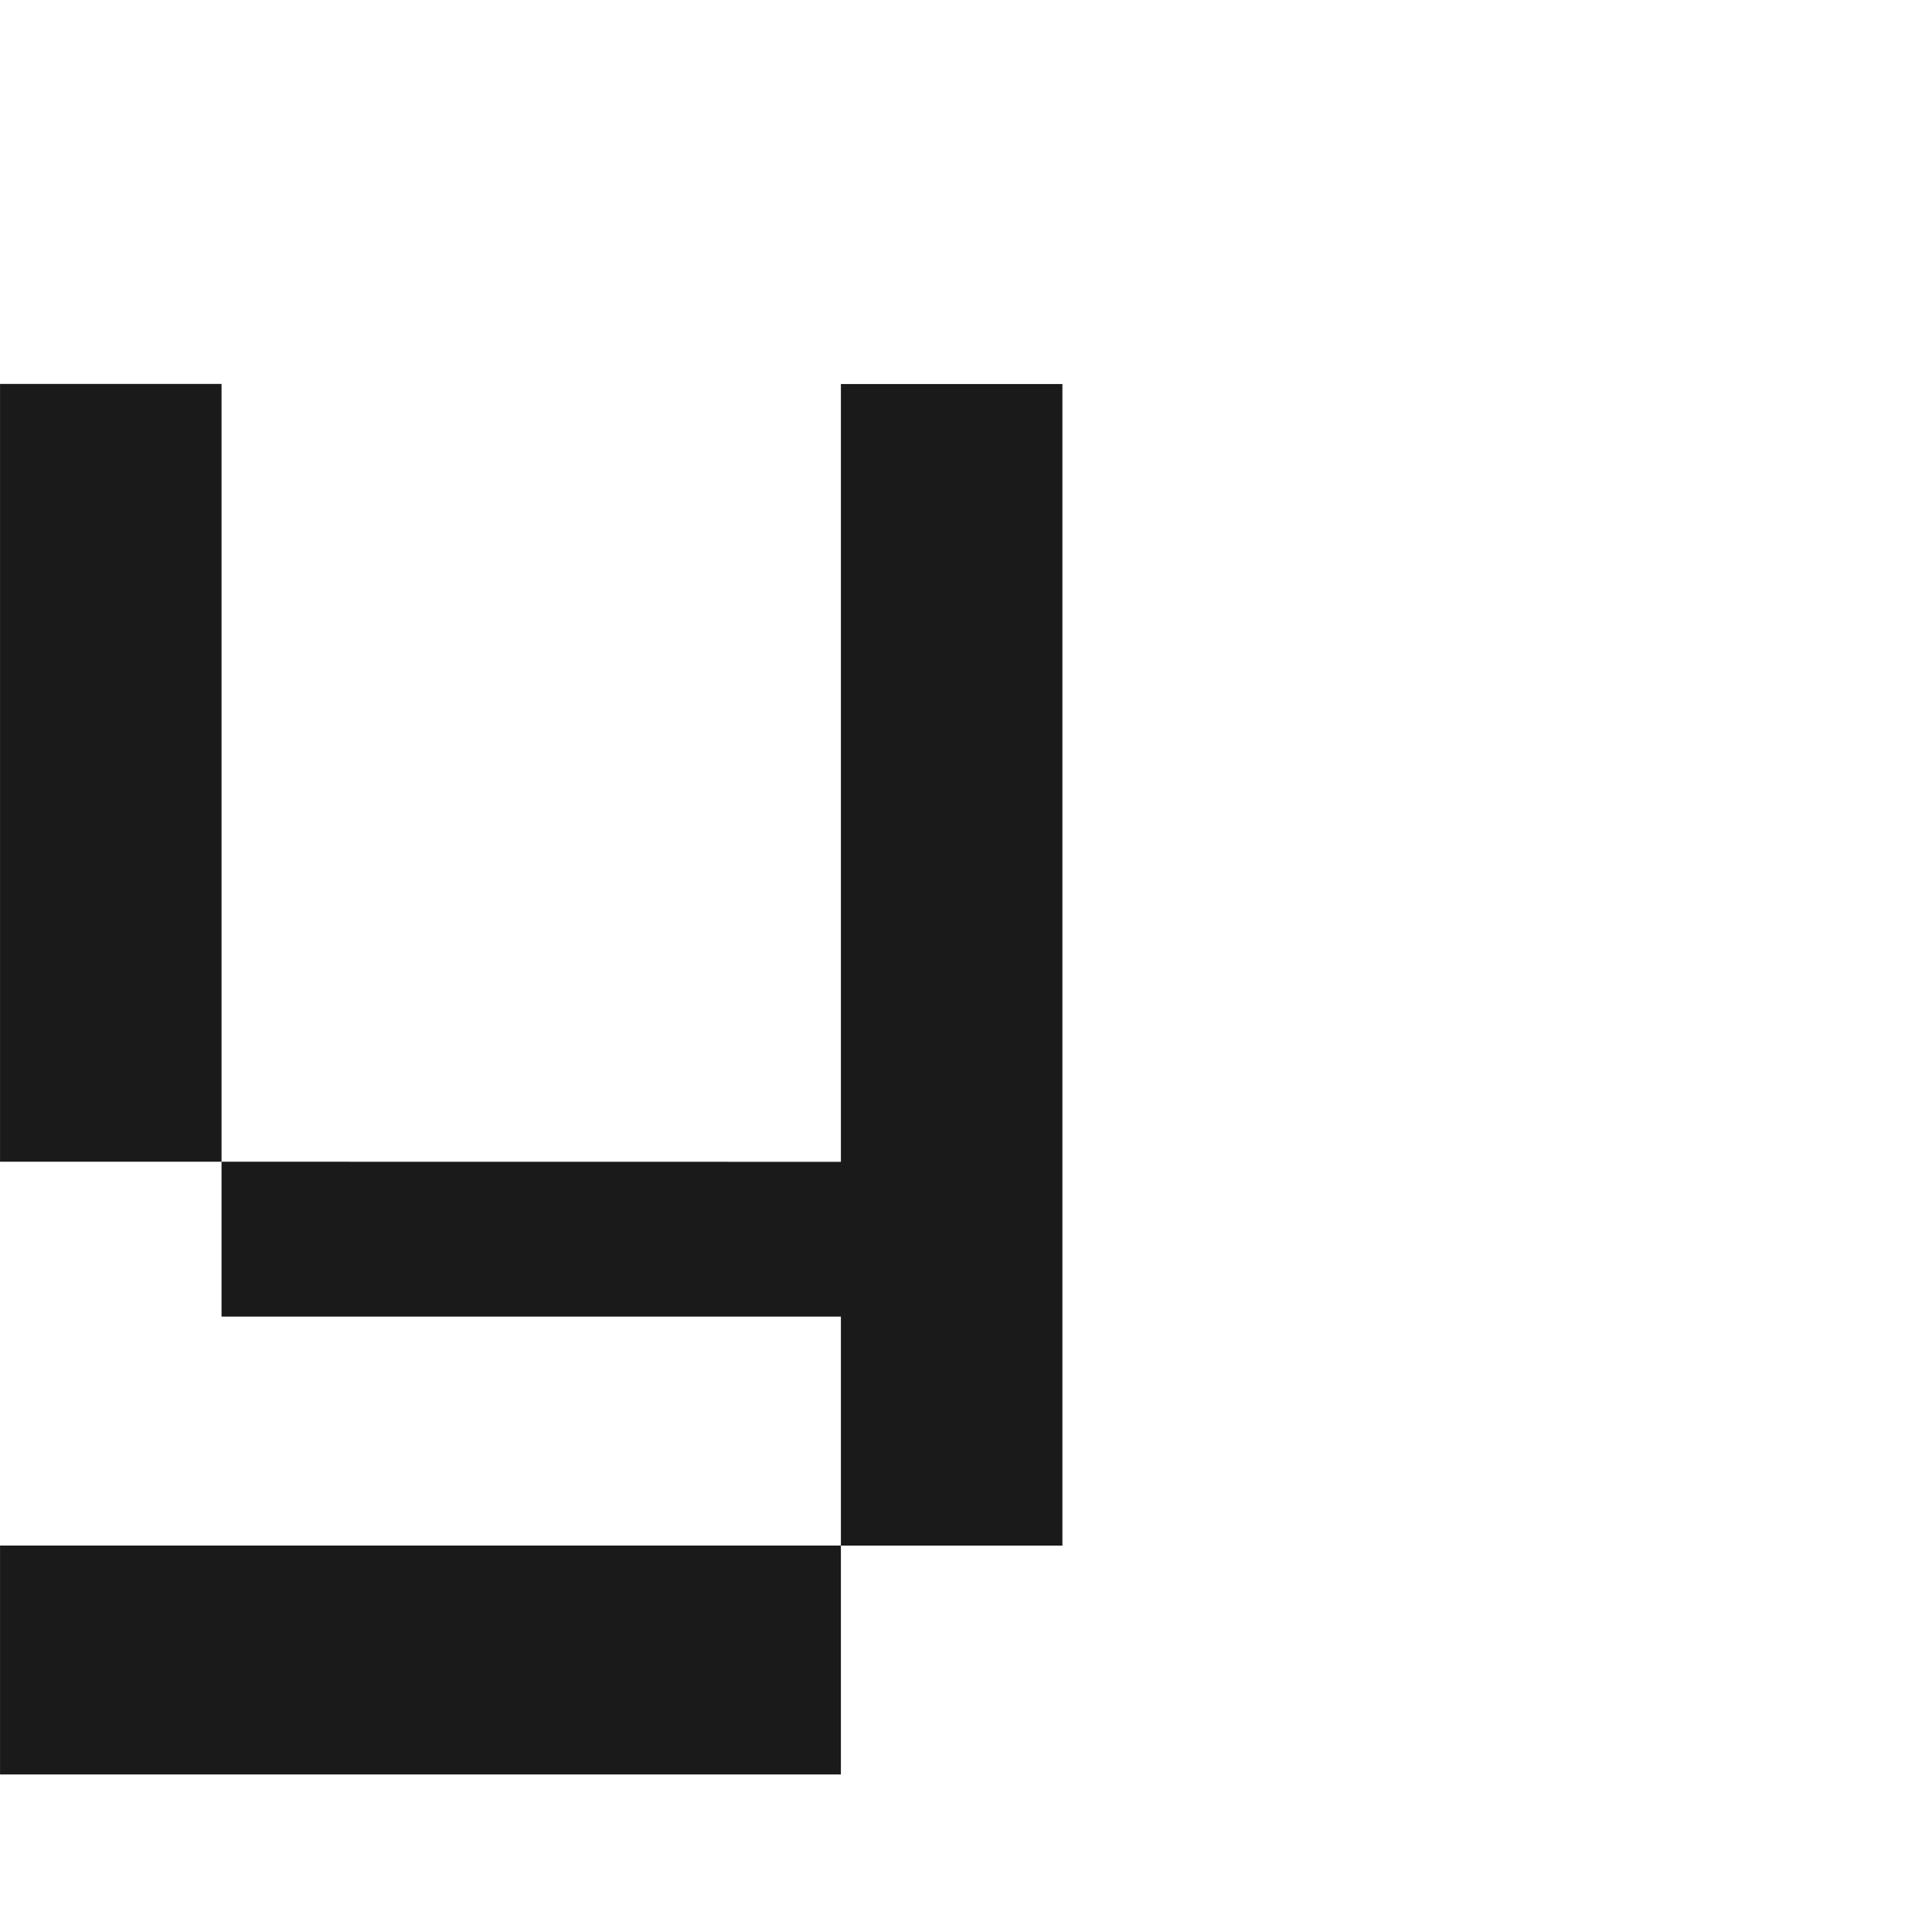
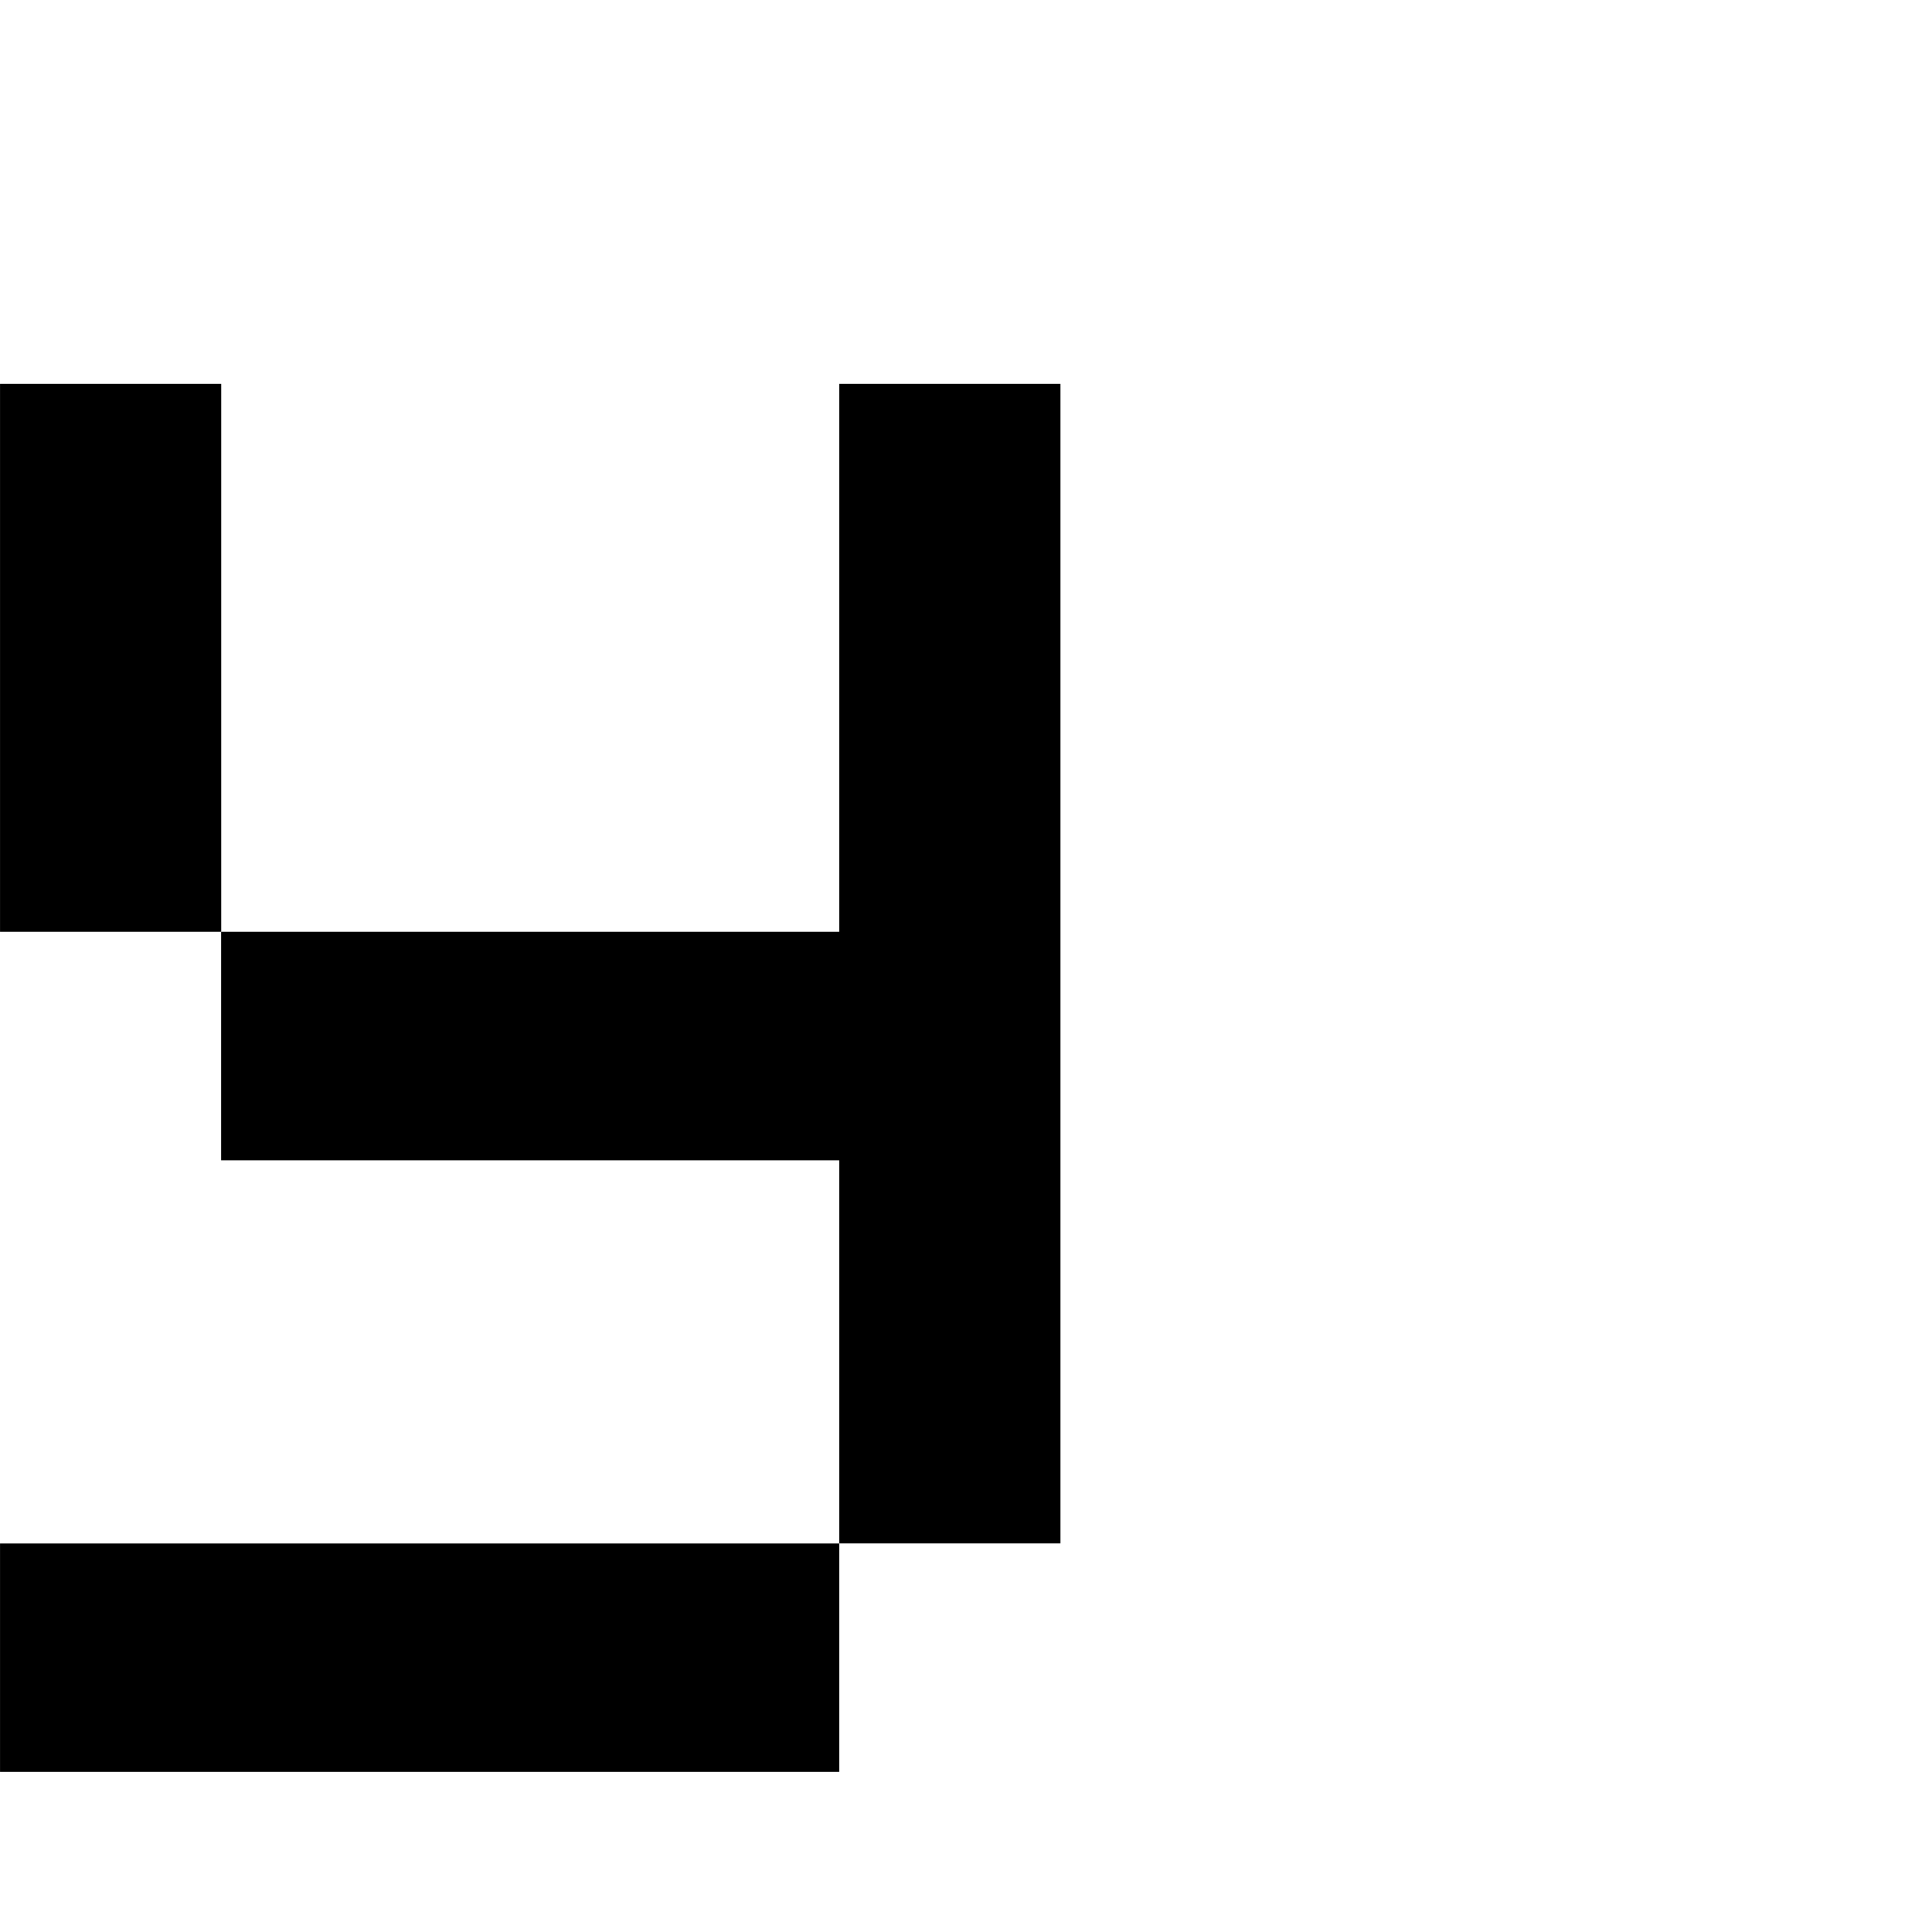
<svg xmlns="http://www.w3.org/2000/svg" width="1000pt" height="1000pt" viewBox="0 0 352.778 352.778" version="1.1" id="svg1">
  <defs id="defs1" />
  <g id="layer4">
    <g id="g1" transform="matrix(15.53881,0,0,15.53881,2219.663,-2067.989)">
-       <path id="rect11-2-8-0-4-2-8-3-2-8-4-1" style="fill:#1a1a1a;stroke-width:0.266" d="m -142.846,137.597 v 9.14 h 2.603 v -9.14 z m 2.603,9.14 v 1.82 h 7.278 v 2.691 h 2.603 v -13.65 h -2.603 v 9.14 z m 7.278,4.51 h -9.881 v 2.69 h 9.881 z" />
+       <rect style="fill:#000000;stroke-width:0.265" id="rect11-2-8-0-4-2-8-3-2-8-4-1-9" width="2.599" height="13.625" x="-132.984" y="137.597" />
+       <rect style="fill:#000000;stroke-width:0.182" id="rect11-2-8-0-4-2-8-3-2-8-4-1-7" width="2.599" height="6.438" x="-142.846" y="137.597" />
+       <rect style="fill:#000000;stroke-width:0.335" id="rect13-4-8-38-2-8-7-9-4-9-3-8-4-3-2-4-0-1" width="9.862" height="2.684" x="-142.846" y="-153.907" transform="scale(1,-1)" />
+       <rect style="fill:#000000;stroke-width:0.3" id="rect13-4-8-38-2-8-7-9-4-9-3-8-4-3-2-4-0-1-1" width="7.895" height="2.685" x="-140.248" y="-146.72" transform="scale(1,-1)" />
    </g>
  </g>
</svg>
